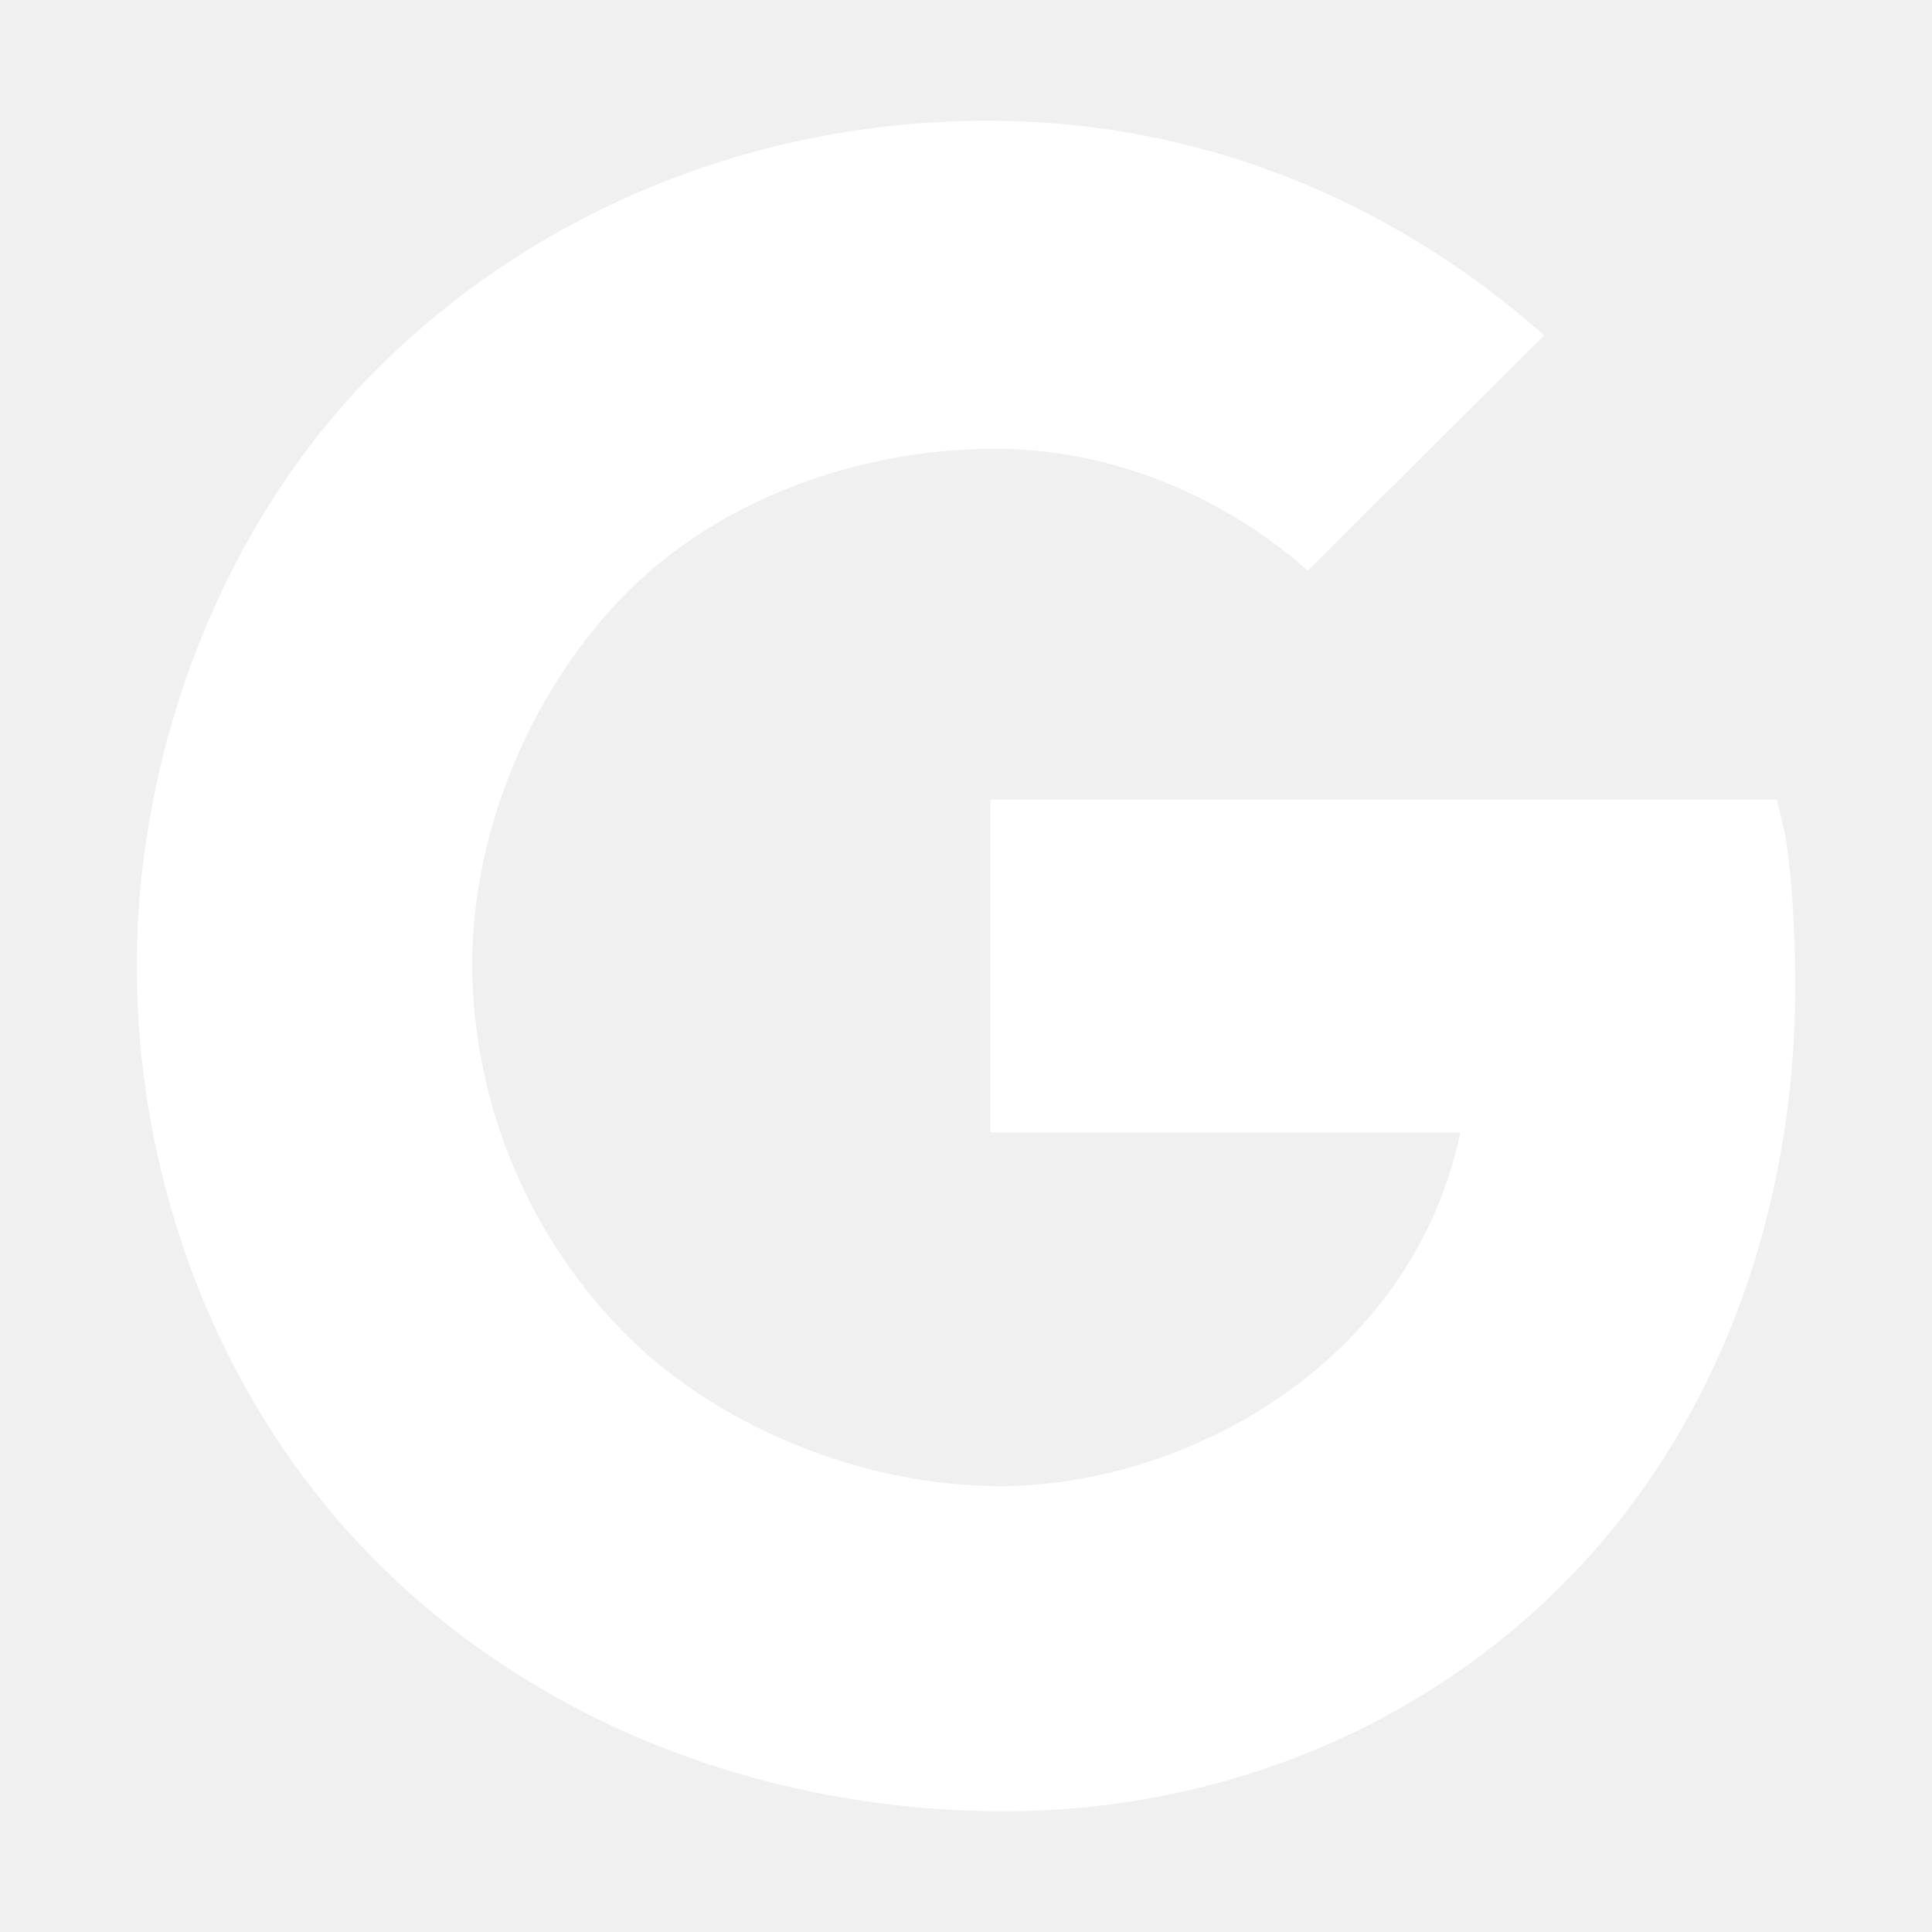
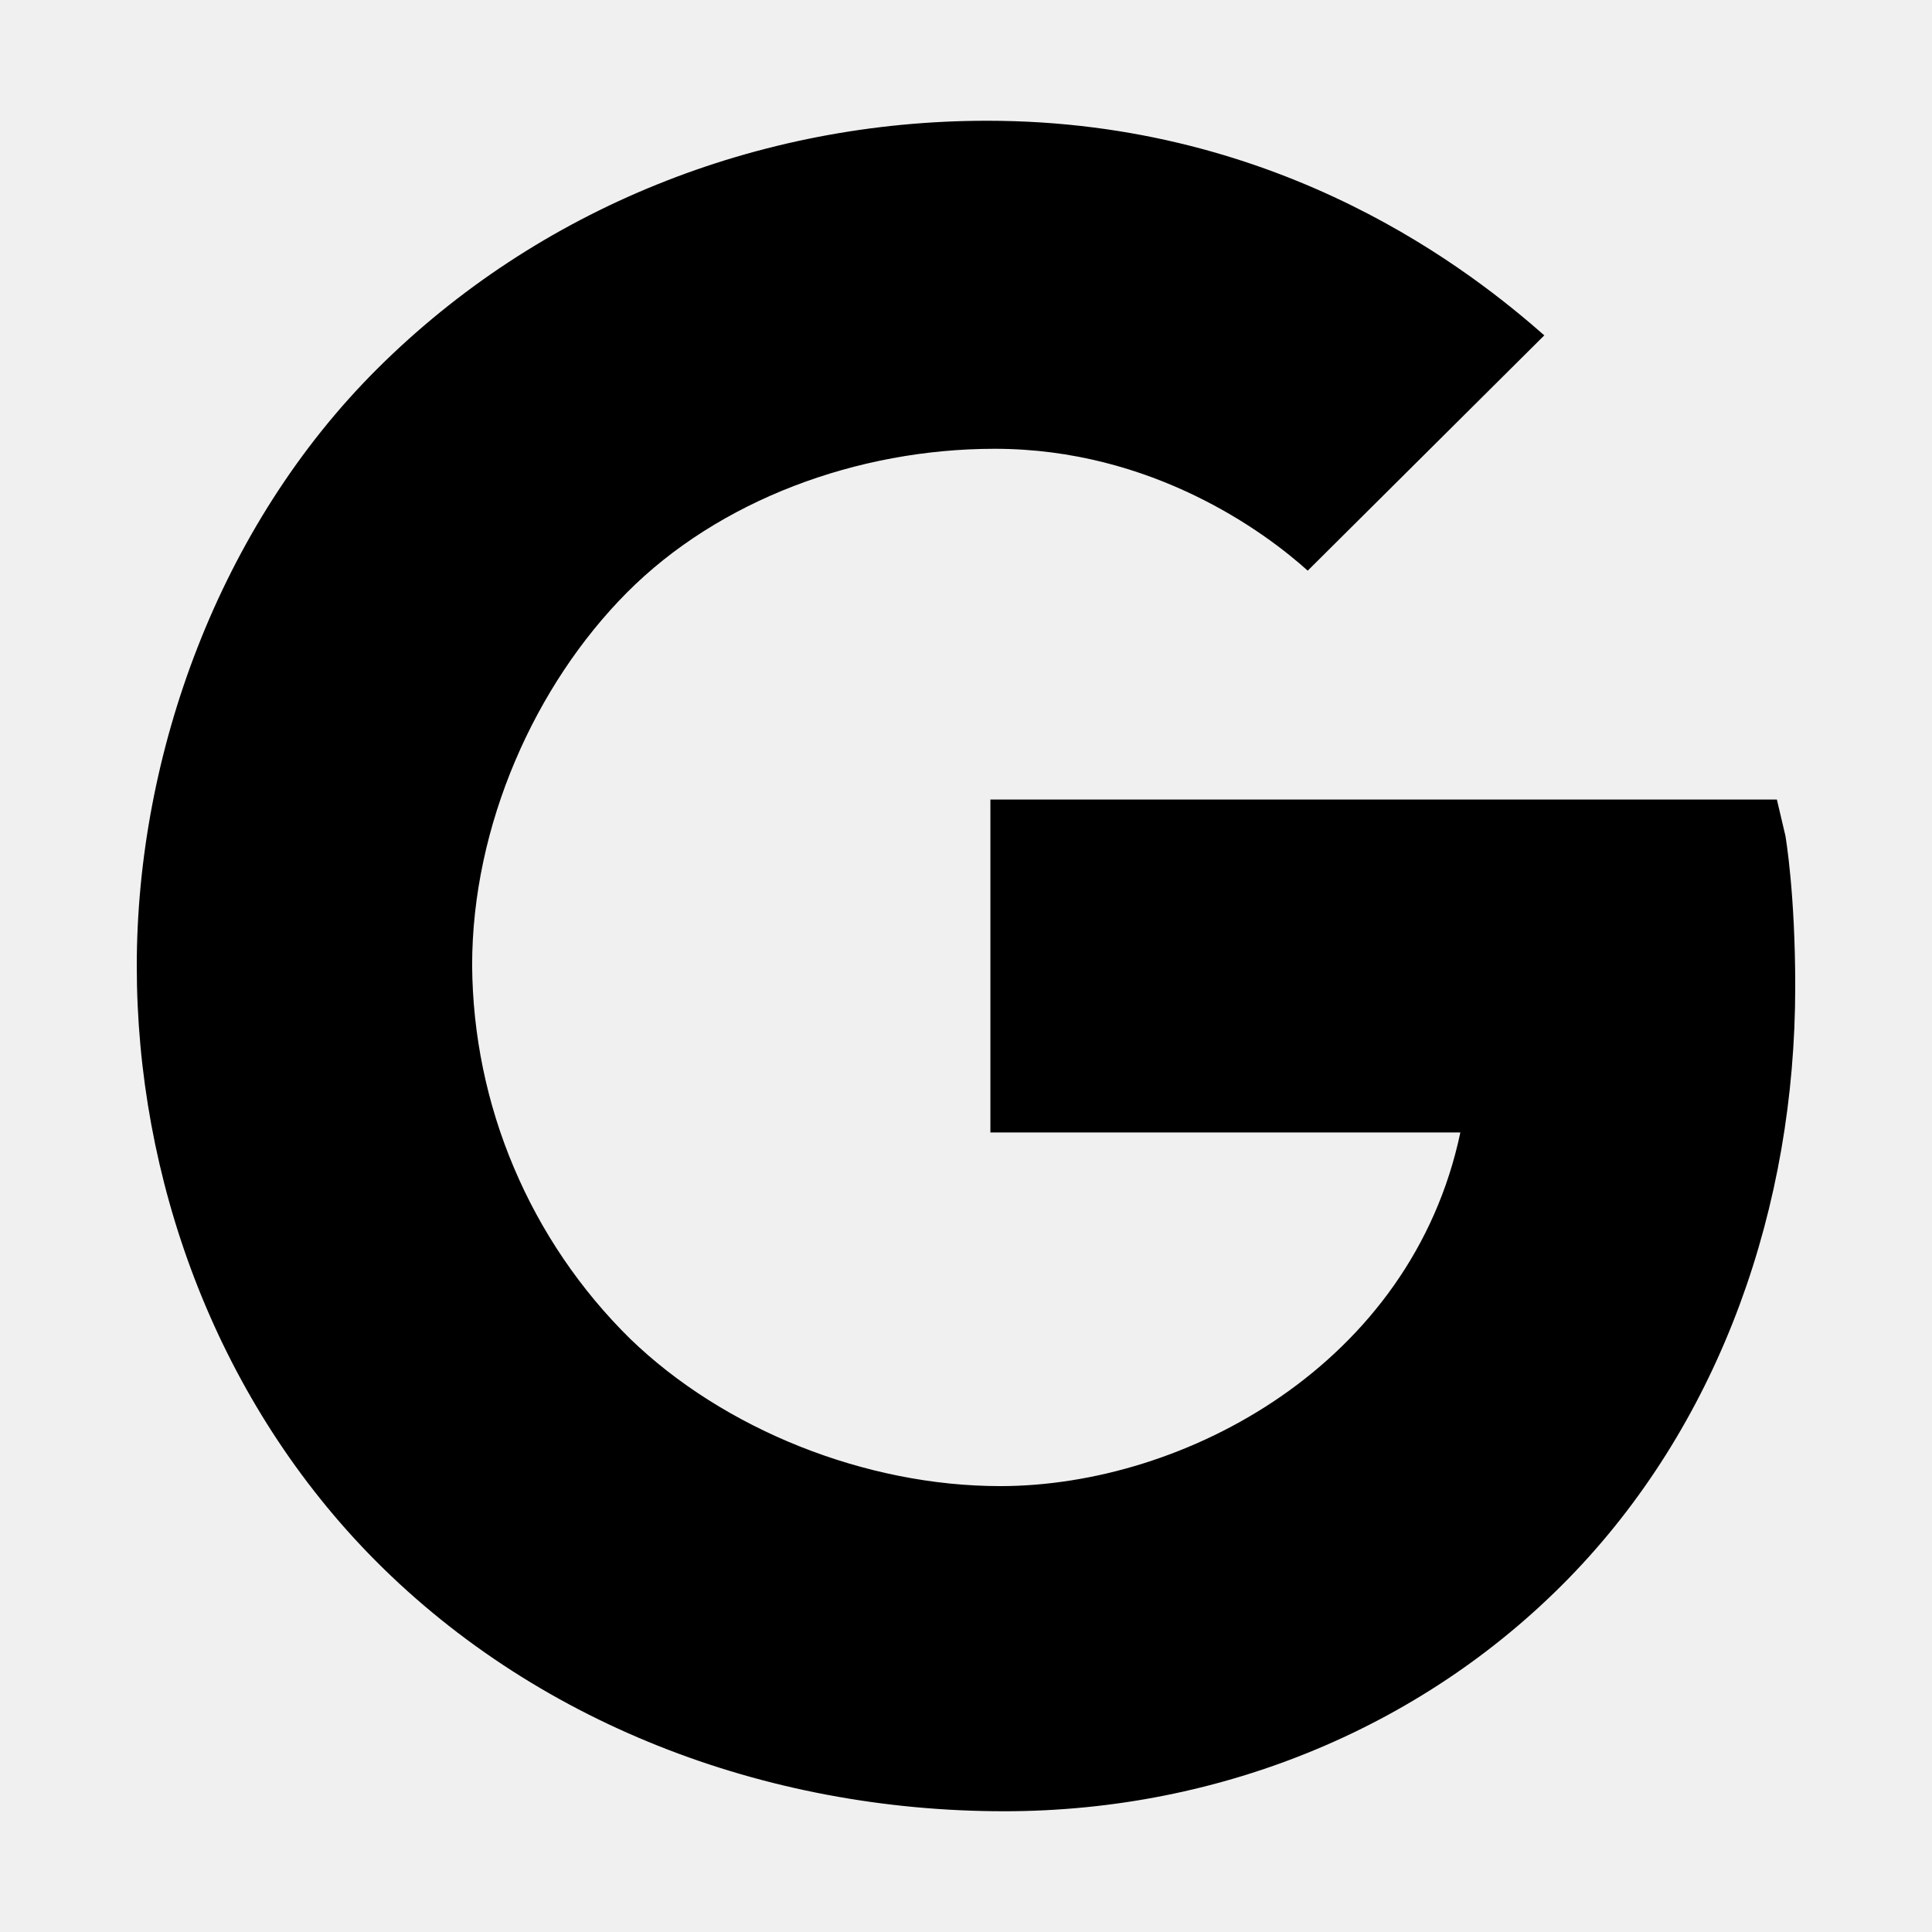
- <svg xmlns="http://www.w3.org/2000/svg" width="24" height="24" viewBox="0 0 24 24" fill="none">
-   <path d="M22.179 10.382L22.073 9.932H12.303V14.068H18.141C17.535 16.946 14.722 18.461 12.425 18.461C10.753 18.461 8.991 17.758 7.825 16.628C7.21 16.022 6.72 15.3 6.384 14.505C6.047 13.71 5.871 12.856 5.865 11.992C5.865 10.251 6.648 8.508 7.787 7.362C8.926 6.216 10.647 5.575 12.357 5.575C14.316 5.575 15.72 6.615 16.245 7.089L19.184 4.166C18.322 3.409 15.953 1.5 12.262 1.5C9.415 1.5 6.684 2.591 4.688 4.58C2.719 6.539 1.699 9.372 1.699 12C1.699 14.628 2.664 17.319 4.573 19.294C6.612 21.399 9.501 22.5 12.475 22.5C15.181 22.5 17.746 21.44 19.574 19.516C21.371 17.622 22.301 15.002 22.301 12.255C22.301 11.099 22.184 10.412 22.179 10.382Z" fill="white" />
+ <svg xmlns="http://www.w3.org/2000/svg" width="24" height="24" viewBox="0 0 24 24" fill="currentColor">
+   <path d="M22.179 10.382L22.073 9.932H12.303V14.068H18.141C17.535 16.946 14.722 18.461 12.425 18.461C10.753 18.461 8.991 17.758 7.825 16.628C7.21 16.022 6.72 15.3 6.384 14.505C6.047 13.71 5.871 12.856 5.865 11.992C5.865 10.251 6.648 8.508 7.787 7.362C8.926 6.216 10.647 5.575 12.357 5.575C14.316 5.575 15.72 6.615 16.245 7.089L19.184 4.166C18.322 3.409 15.953 1.5 12.262 1.5C9.415 1.5 6.684 2.591 4.688 4.58C2.719 6.539 1.699 9.372 1.699 12C1.699 14.628 2.664 17.319 4.573 19.294C6.612 21.399 9.501 22.5 12.475 22.5C15.181 22.5 17.746 21.44 19.574 19.516C21.371 17.622 22.301 15.002 22.301 12.255C22.301 11.099 22.184 10.412 22.179 10.382Z" fill="currentColor" />
</svg>
